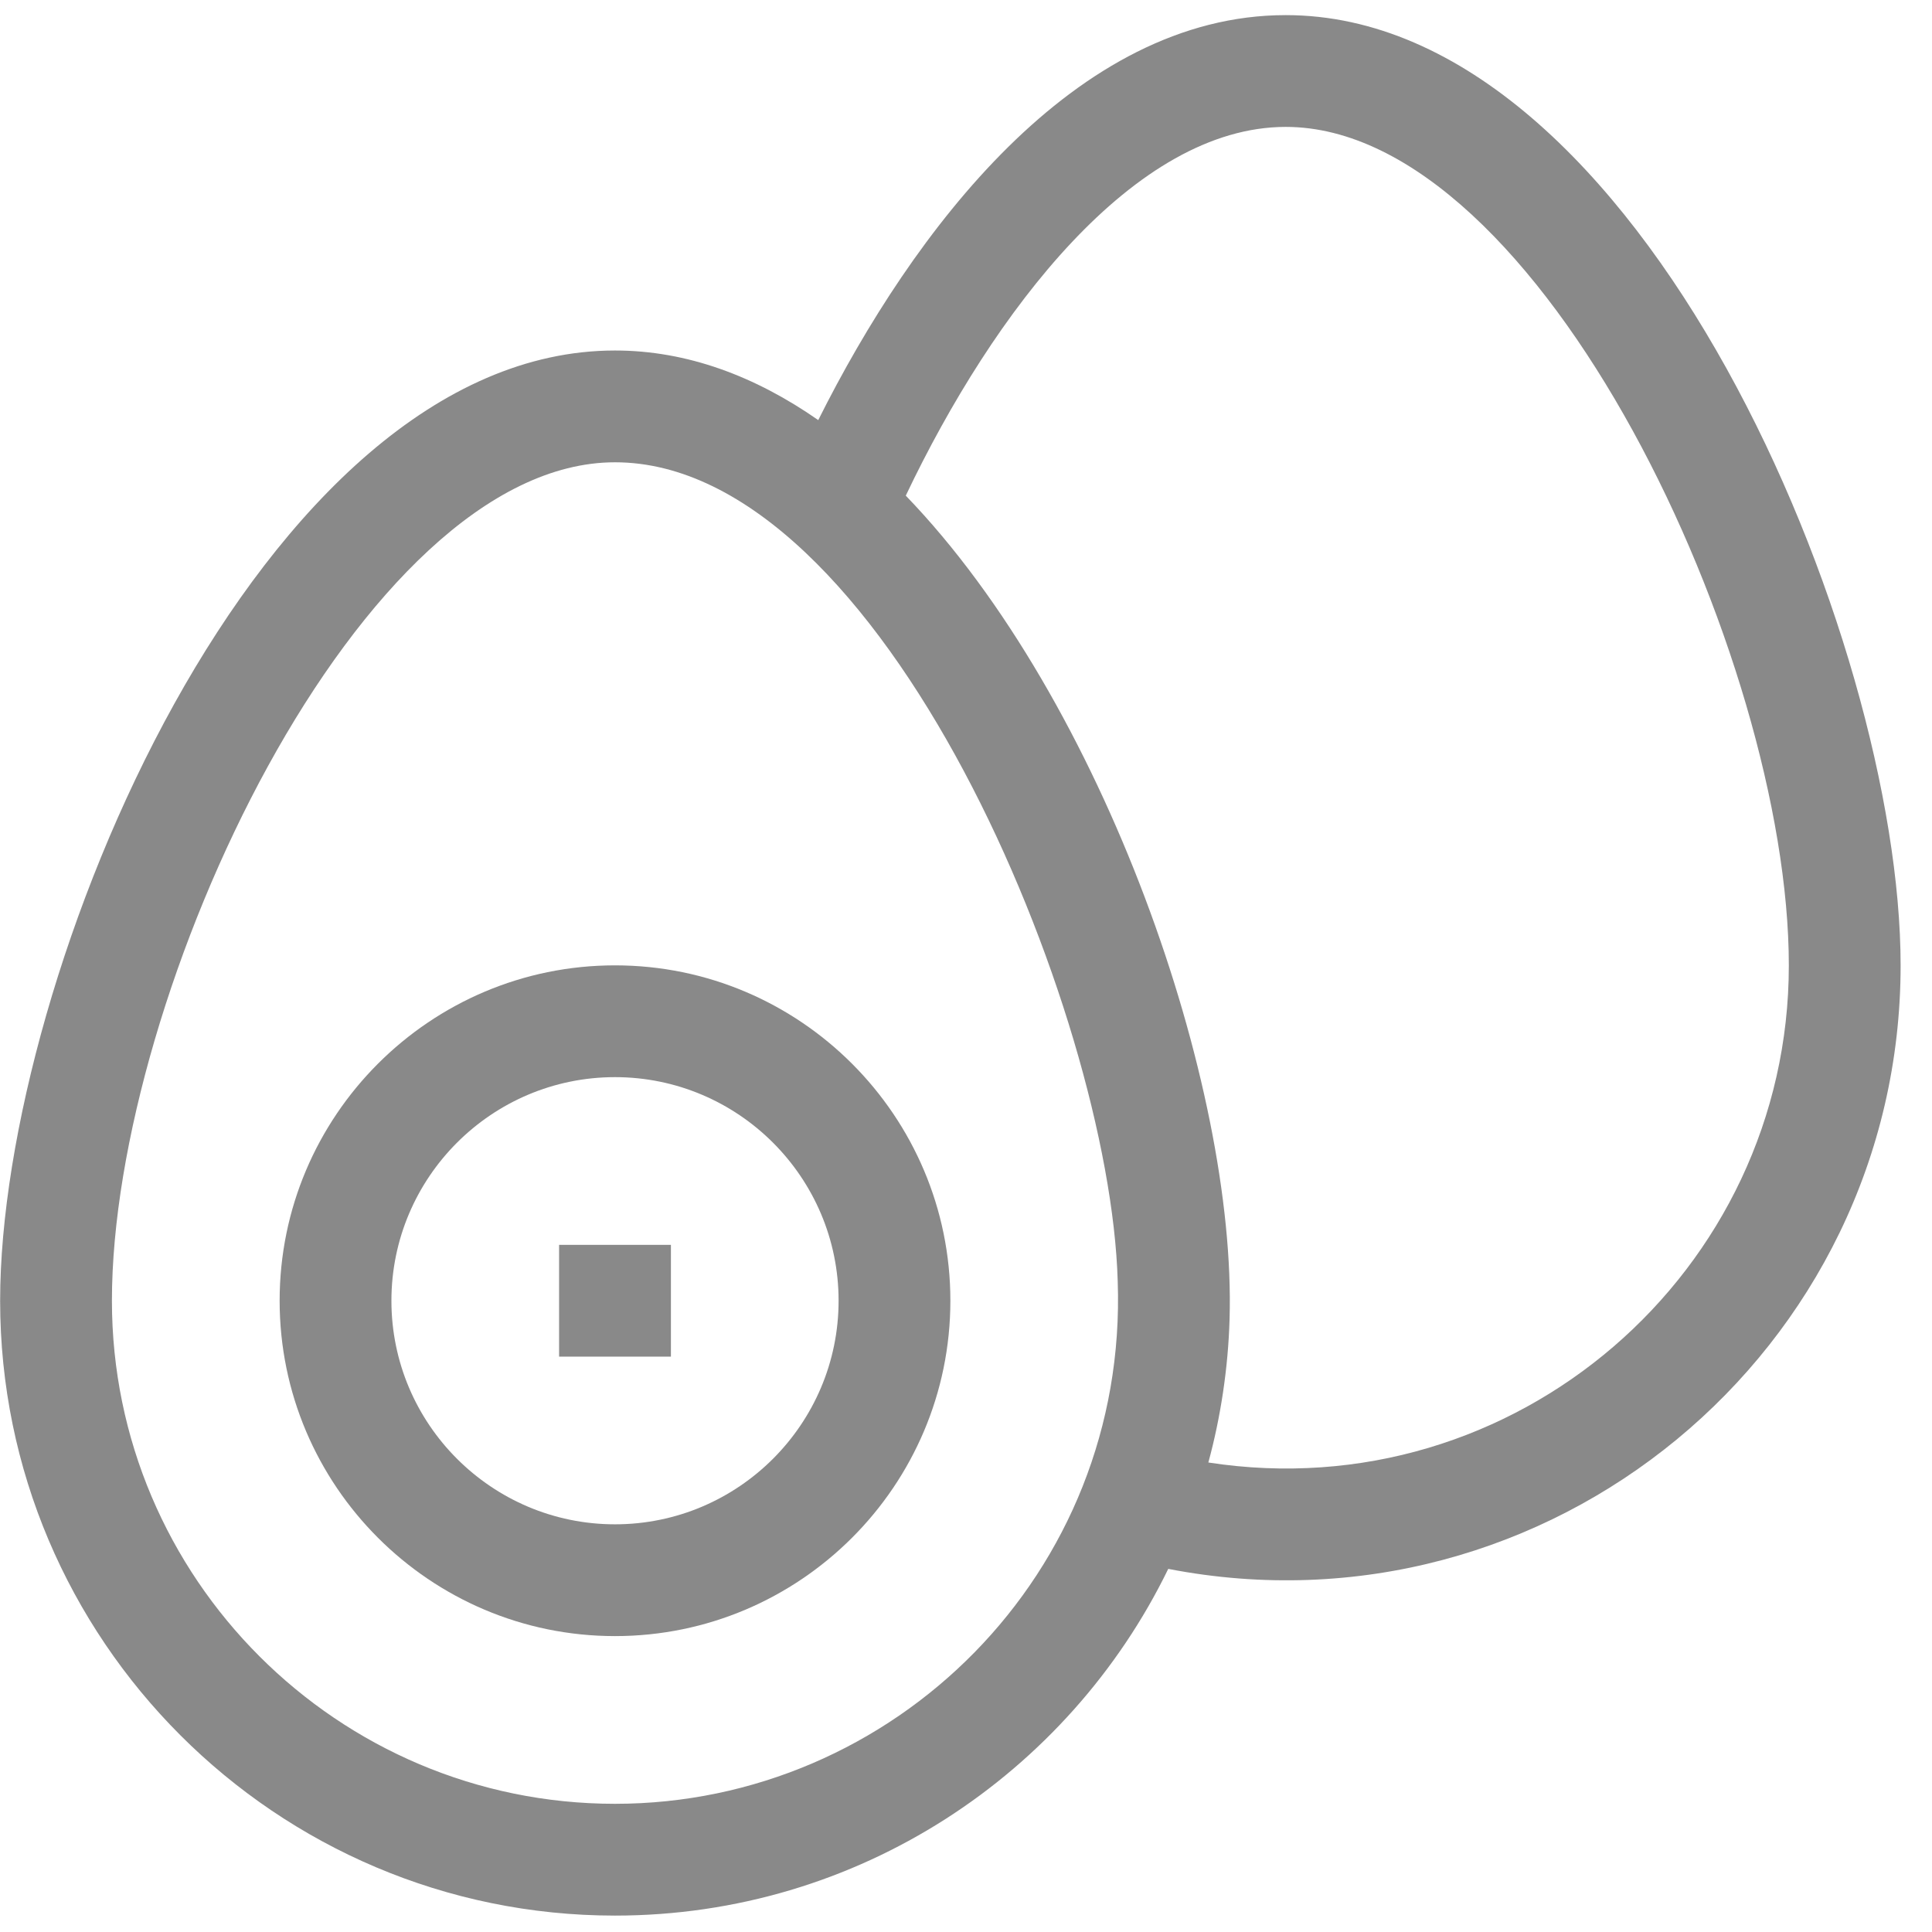
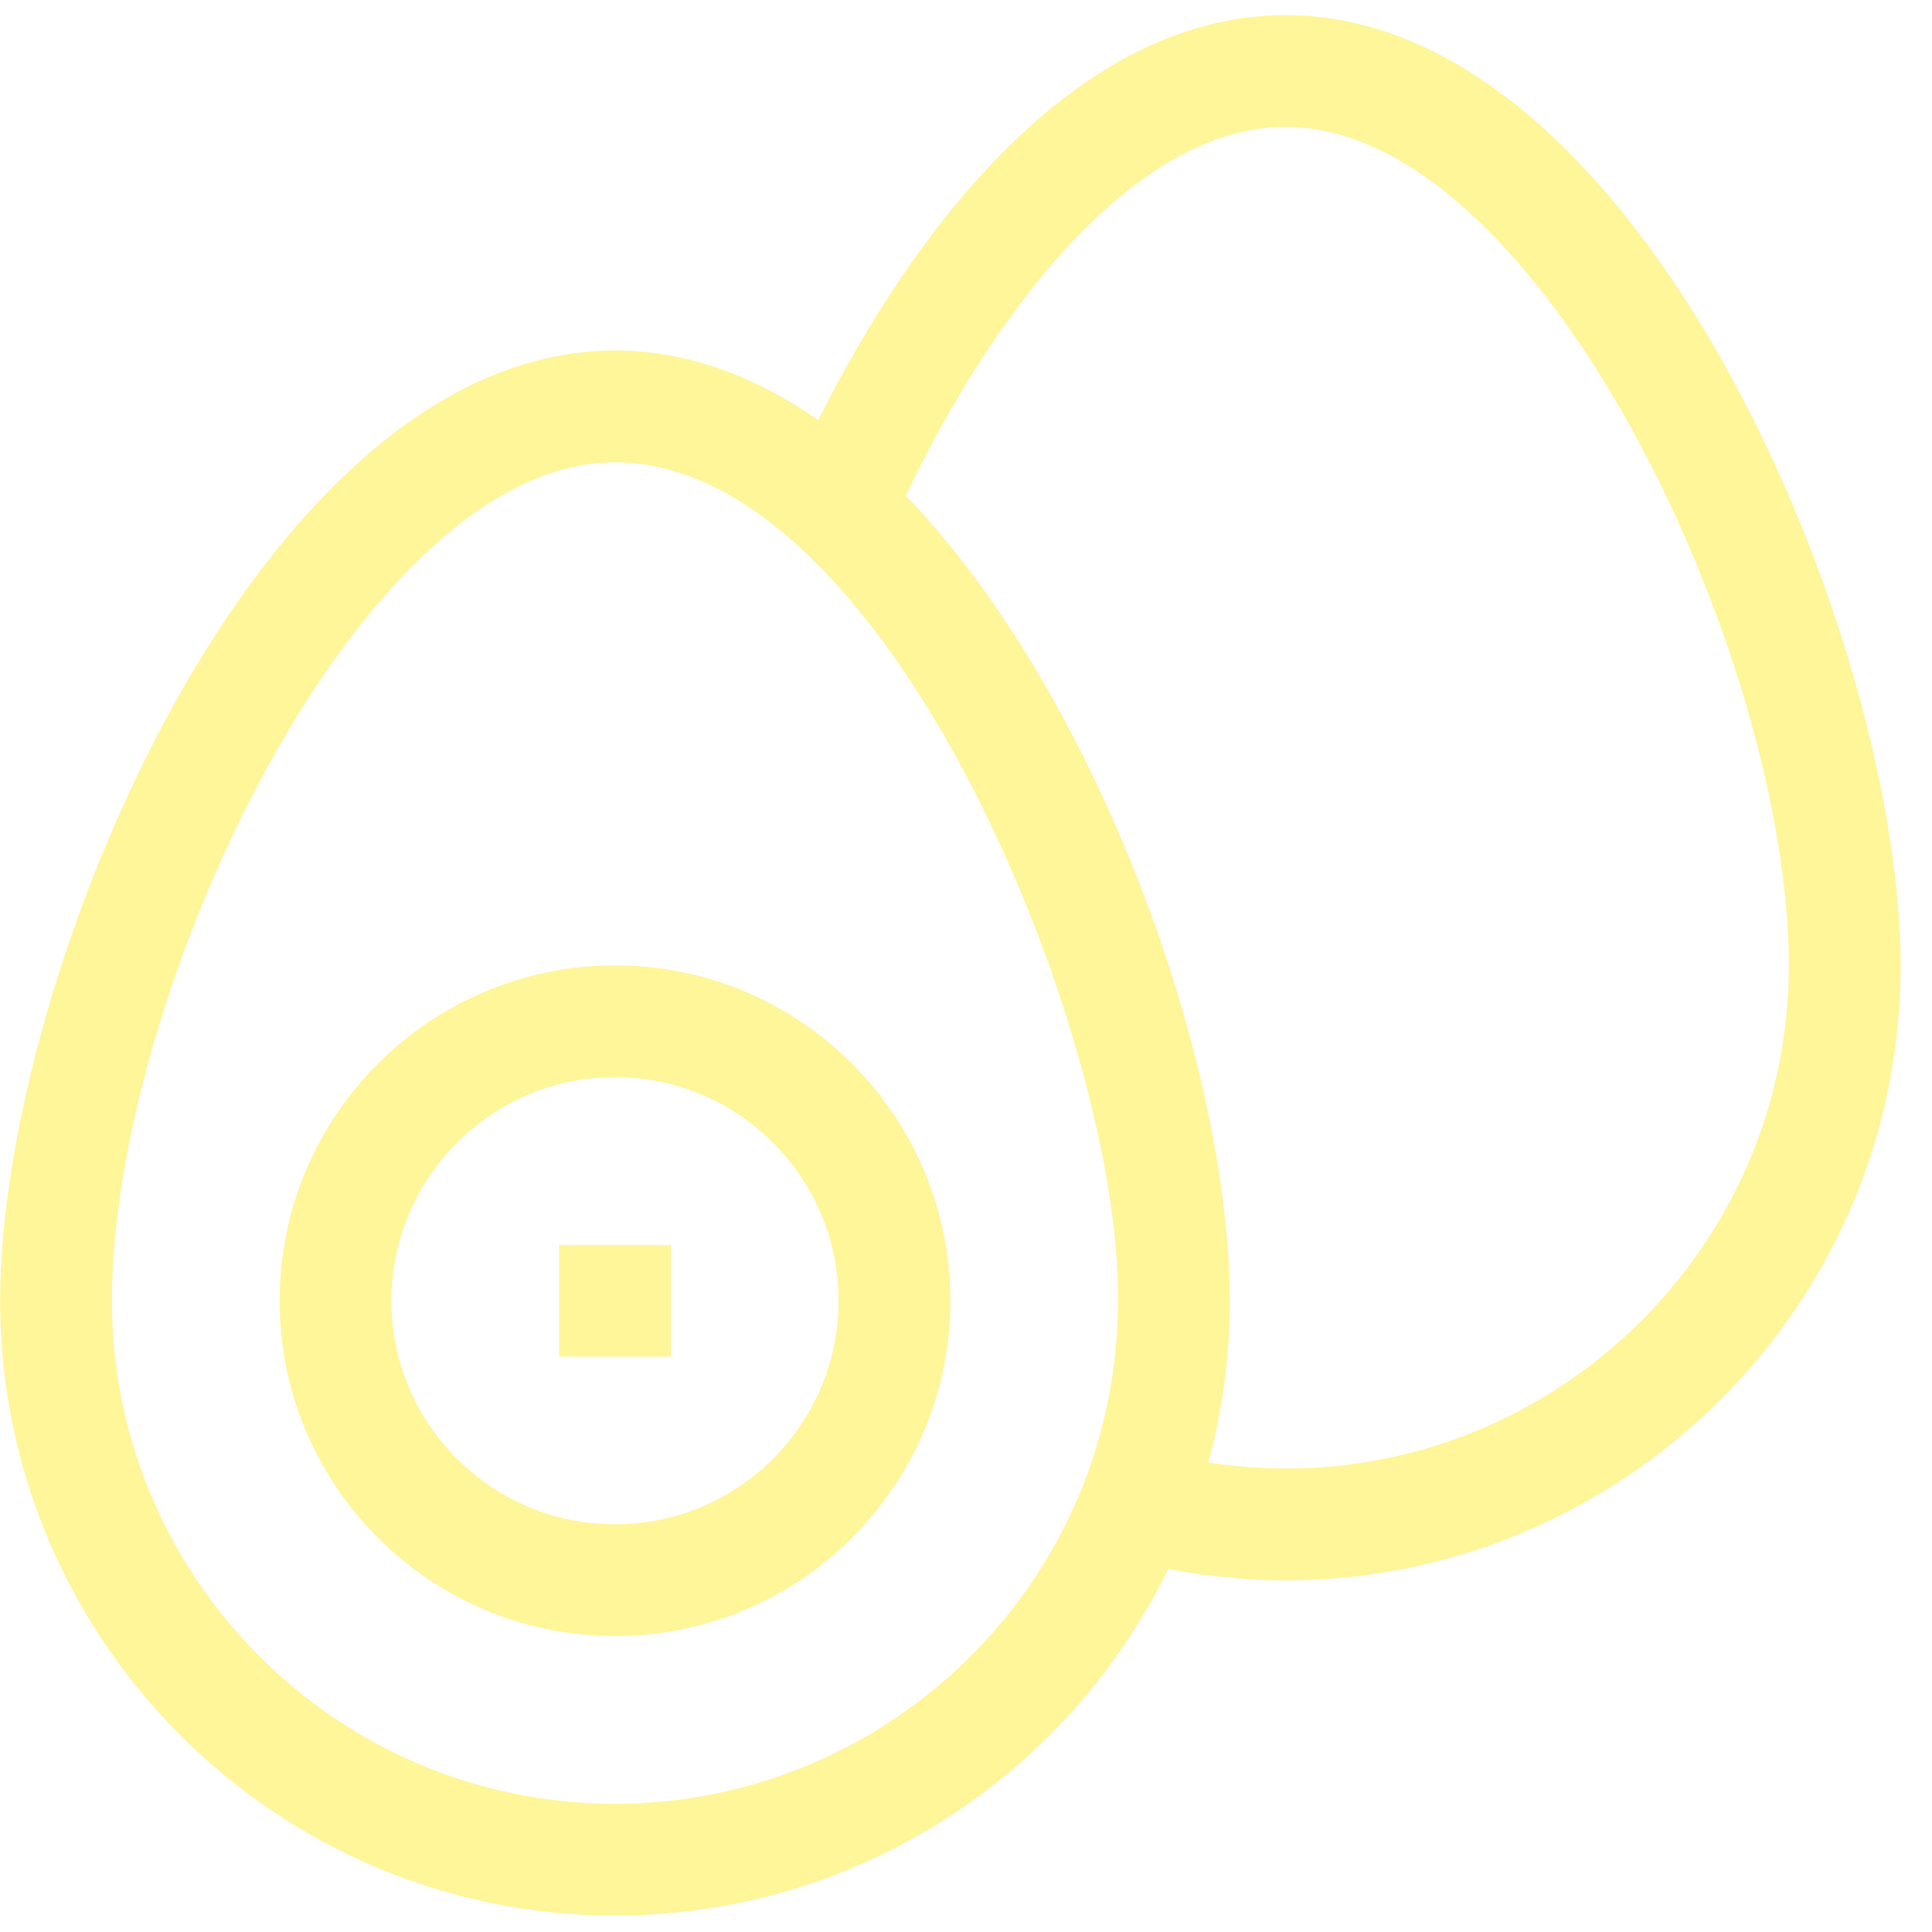
<svg xmlns="http://www.w3.org/2000/svg" width="57" height="57" viewBox="0 0 57 57" fill="none">
-   <path d="M37.934 0.446C31.713 0.446 26.924 6.829 24.141 12.394C22.285 11.101 20.273 10.341 18.144 10.341C7.665 10.341 0.004 28.779 0.004 38.376C0.004 48.378 8.142 56.516 18.144 56.516C25.313 56.516 31.523 52.337 34.467 46.287C45.68 48.46 56.074 39.853 56.074 28.481C56.074 18.884 48.414 0.446 37.934 0.446ZM18.144 53.218C9.961 53.218 3.302 46.56 3.302 38.376C3.302 29.291 10.637 13.639 18.144 13.639C26.035 13.639 32.751 29.87 32.976 37.8C33.279 46.435 26.359 53.218 18.144 53.218ZM35.65 43.148C36.01 41.828 36.235 40.366 36.276 38.922C36.483 32.047 32.579 20.691 26.723 14.623C29.311 9.186 33.469 3.744 37.934 3.744C45.442 3.744 52.776 19.396 52.776 28.481C52.776 37.523 44.693 44.546 35.65 43.148Z" fill="#898989" />
-   <path d="M18.144 28.481C12.688 28.481 8.25 32.92 8.25 38.376C8.25 43.832 12.688 48.27 18.144 48.27C23.6 48.27 28.039 43.832 28.039 38.376C28.039 32.92 23.6 28.481 18.144 28.481ZM18.144 44.972C14.507 44.972 11.548 42.013 11.548 38.376C11.548 34.738 14.507 31.779 18.144 31.779C21.782 31.779 24.741 34.738 24.741 38.376C24.741 42.013 21.782 44.972 18.144 44.972Z" fill="#898989" />
-   <path d="M16.495 36.727H19.794V40.025H16.495V36.727Z" fill="#898989" />
+   <path d="M37.934 0.446C31.713 0.446 26.924 6.829 24.141 12.394C22.285 11.101 20.273 10.341 18.144 10.341C7.665 10.341 0.004 28.779 0.004 38.376C0.004 48.378 8.142 56.516 18.144 56.516C25.313 56.516 31.523 52.337 34.467 46.287C45.68 48.46 56.074 39.853 56.074 28.481C56.074 18.884 48.414 0.446 37.934 0.446ZM18.144 53.218C9.961 53.218 3.302 46.56 3.302 38.376C3.302 29.291 10.637 13.639 18.144 13.639C26.035 13.639 32.751 29.87 32.976 37.8C33.279 46.435 26.359 53.218 18.144 53.218ZM35.65 43.148C36.01 41.828 36.235 40.366 36.276 38.922C36.483 32.047 32.579 20.691 26.723 14.623C29.311 9.186 33.469 3.744 37.934 3.744C45.442 3.744 52.776 19.396 52.776 28.481C52.776 37.523 44.693 44.546 35.65 43.148Z" fill="#FFF599" />
+   <path d="M18.144 28.481C12.688 28.481 8.25 32.92 8.25 38.376C8.25 43.832 12.688 48.27 18.144 48.27C23.6 48.27 28.039 43.832 28.039 38.376C28.039 32.92 23.6 28.481 18.144 28.481ZM18.144 44.972C14.507 44.972 11.548 42.013 11.548 38.376C11.548 34.738 14.507 31.779 18.144 31.779C21.782 31.779 24.741 34.738 24.741 38.376C24.741 42.013 21.782 44.972 18.144 44.972Z" fill="#FFF599" />
+   <path d="M16.495 36.727H19.794V40.025H16.495V36.727Z" fill="#FFF599" />
</svg>
